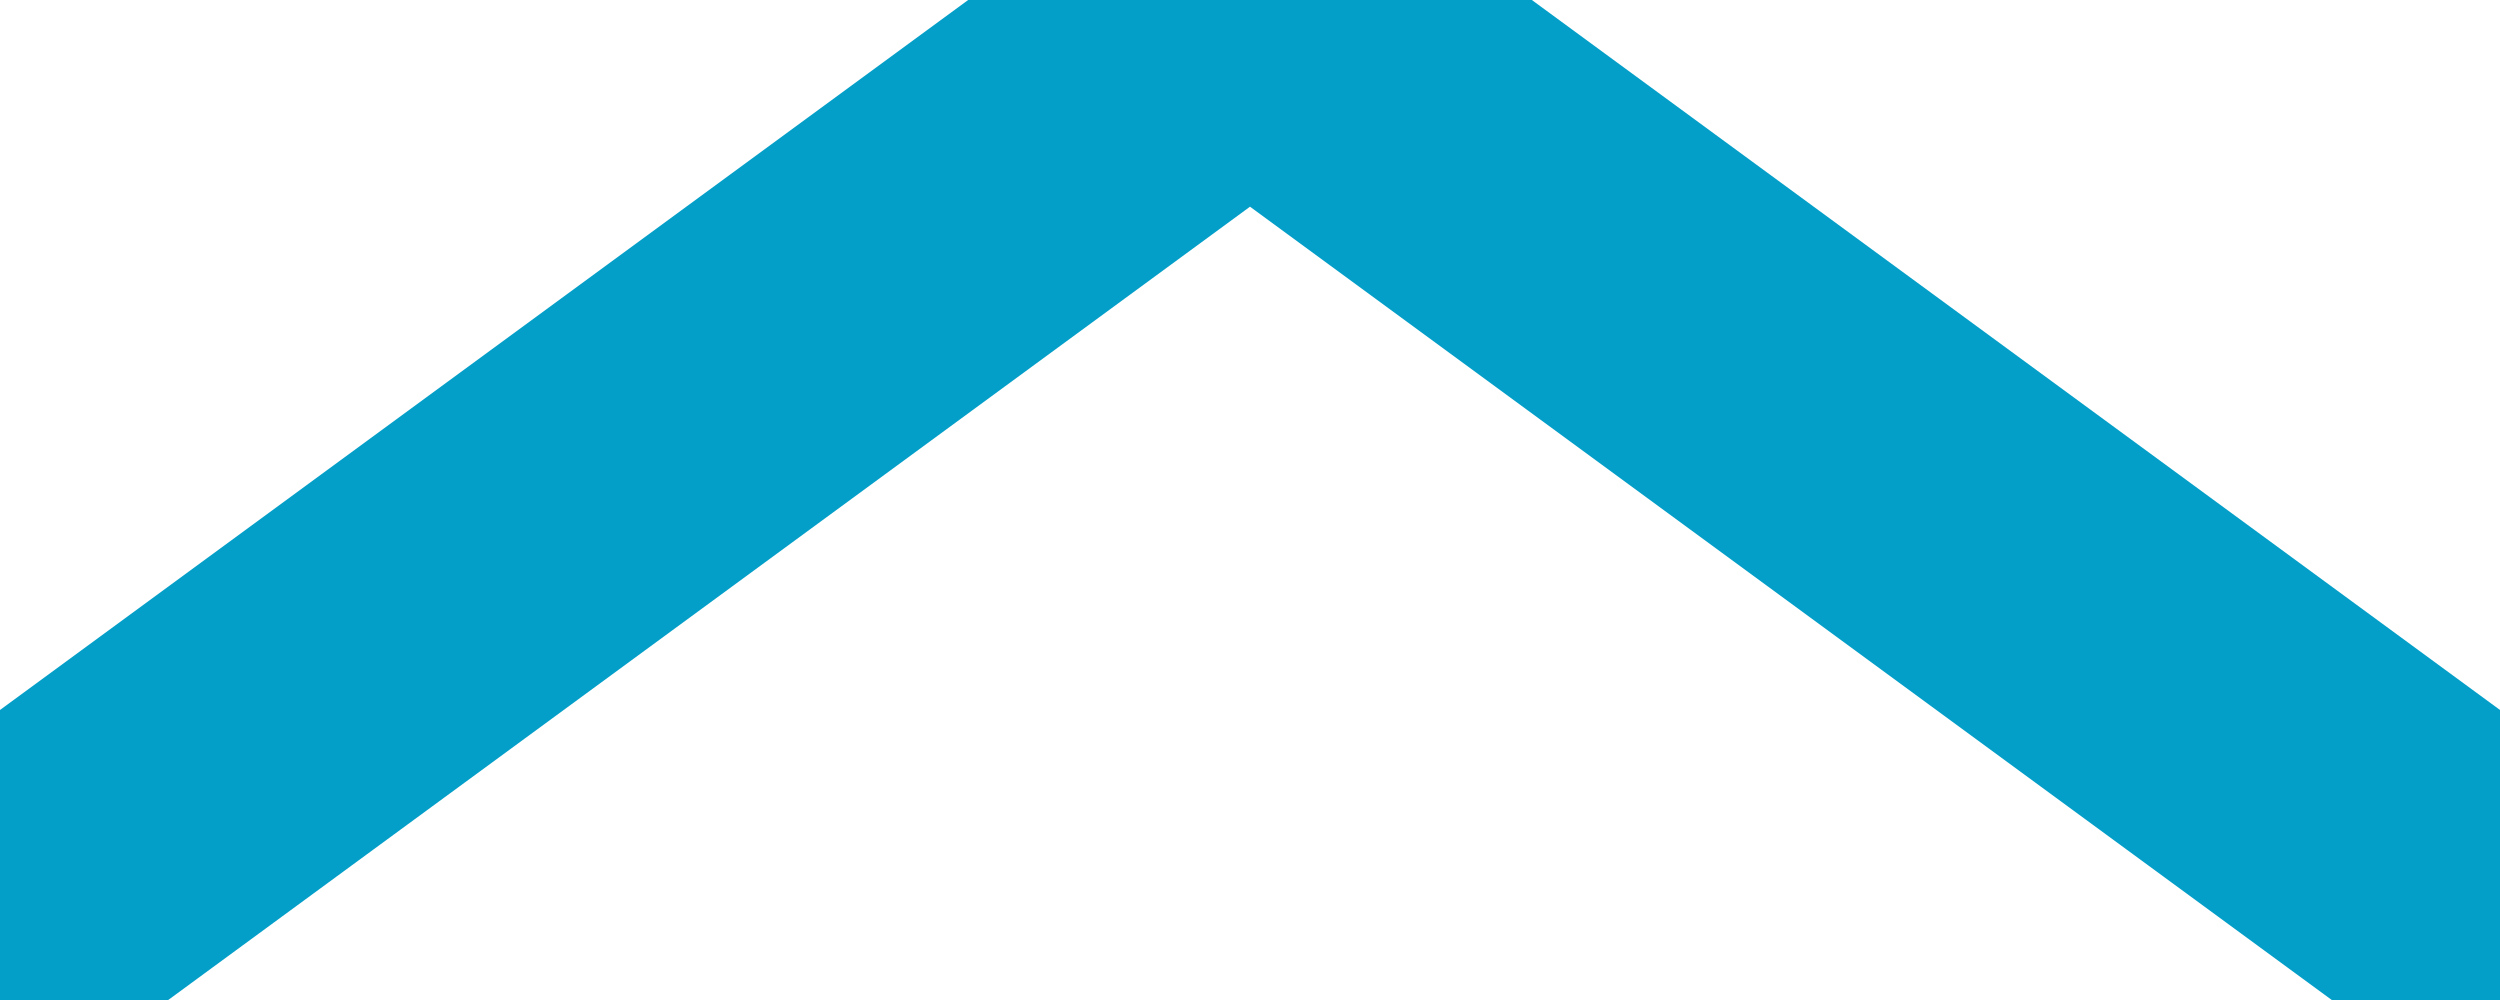
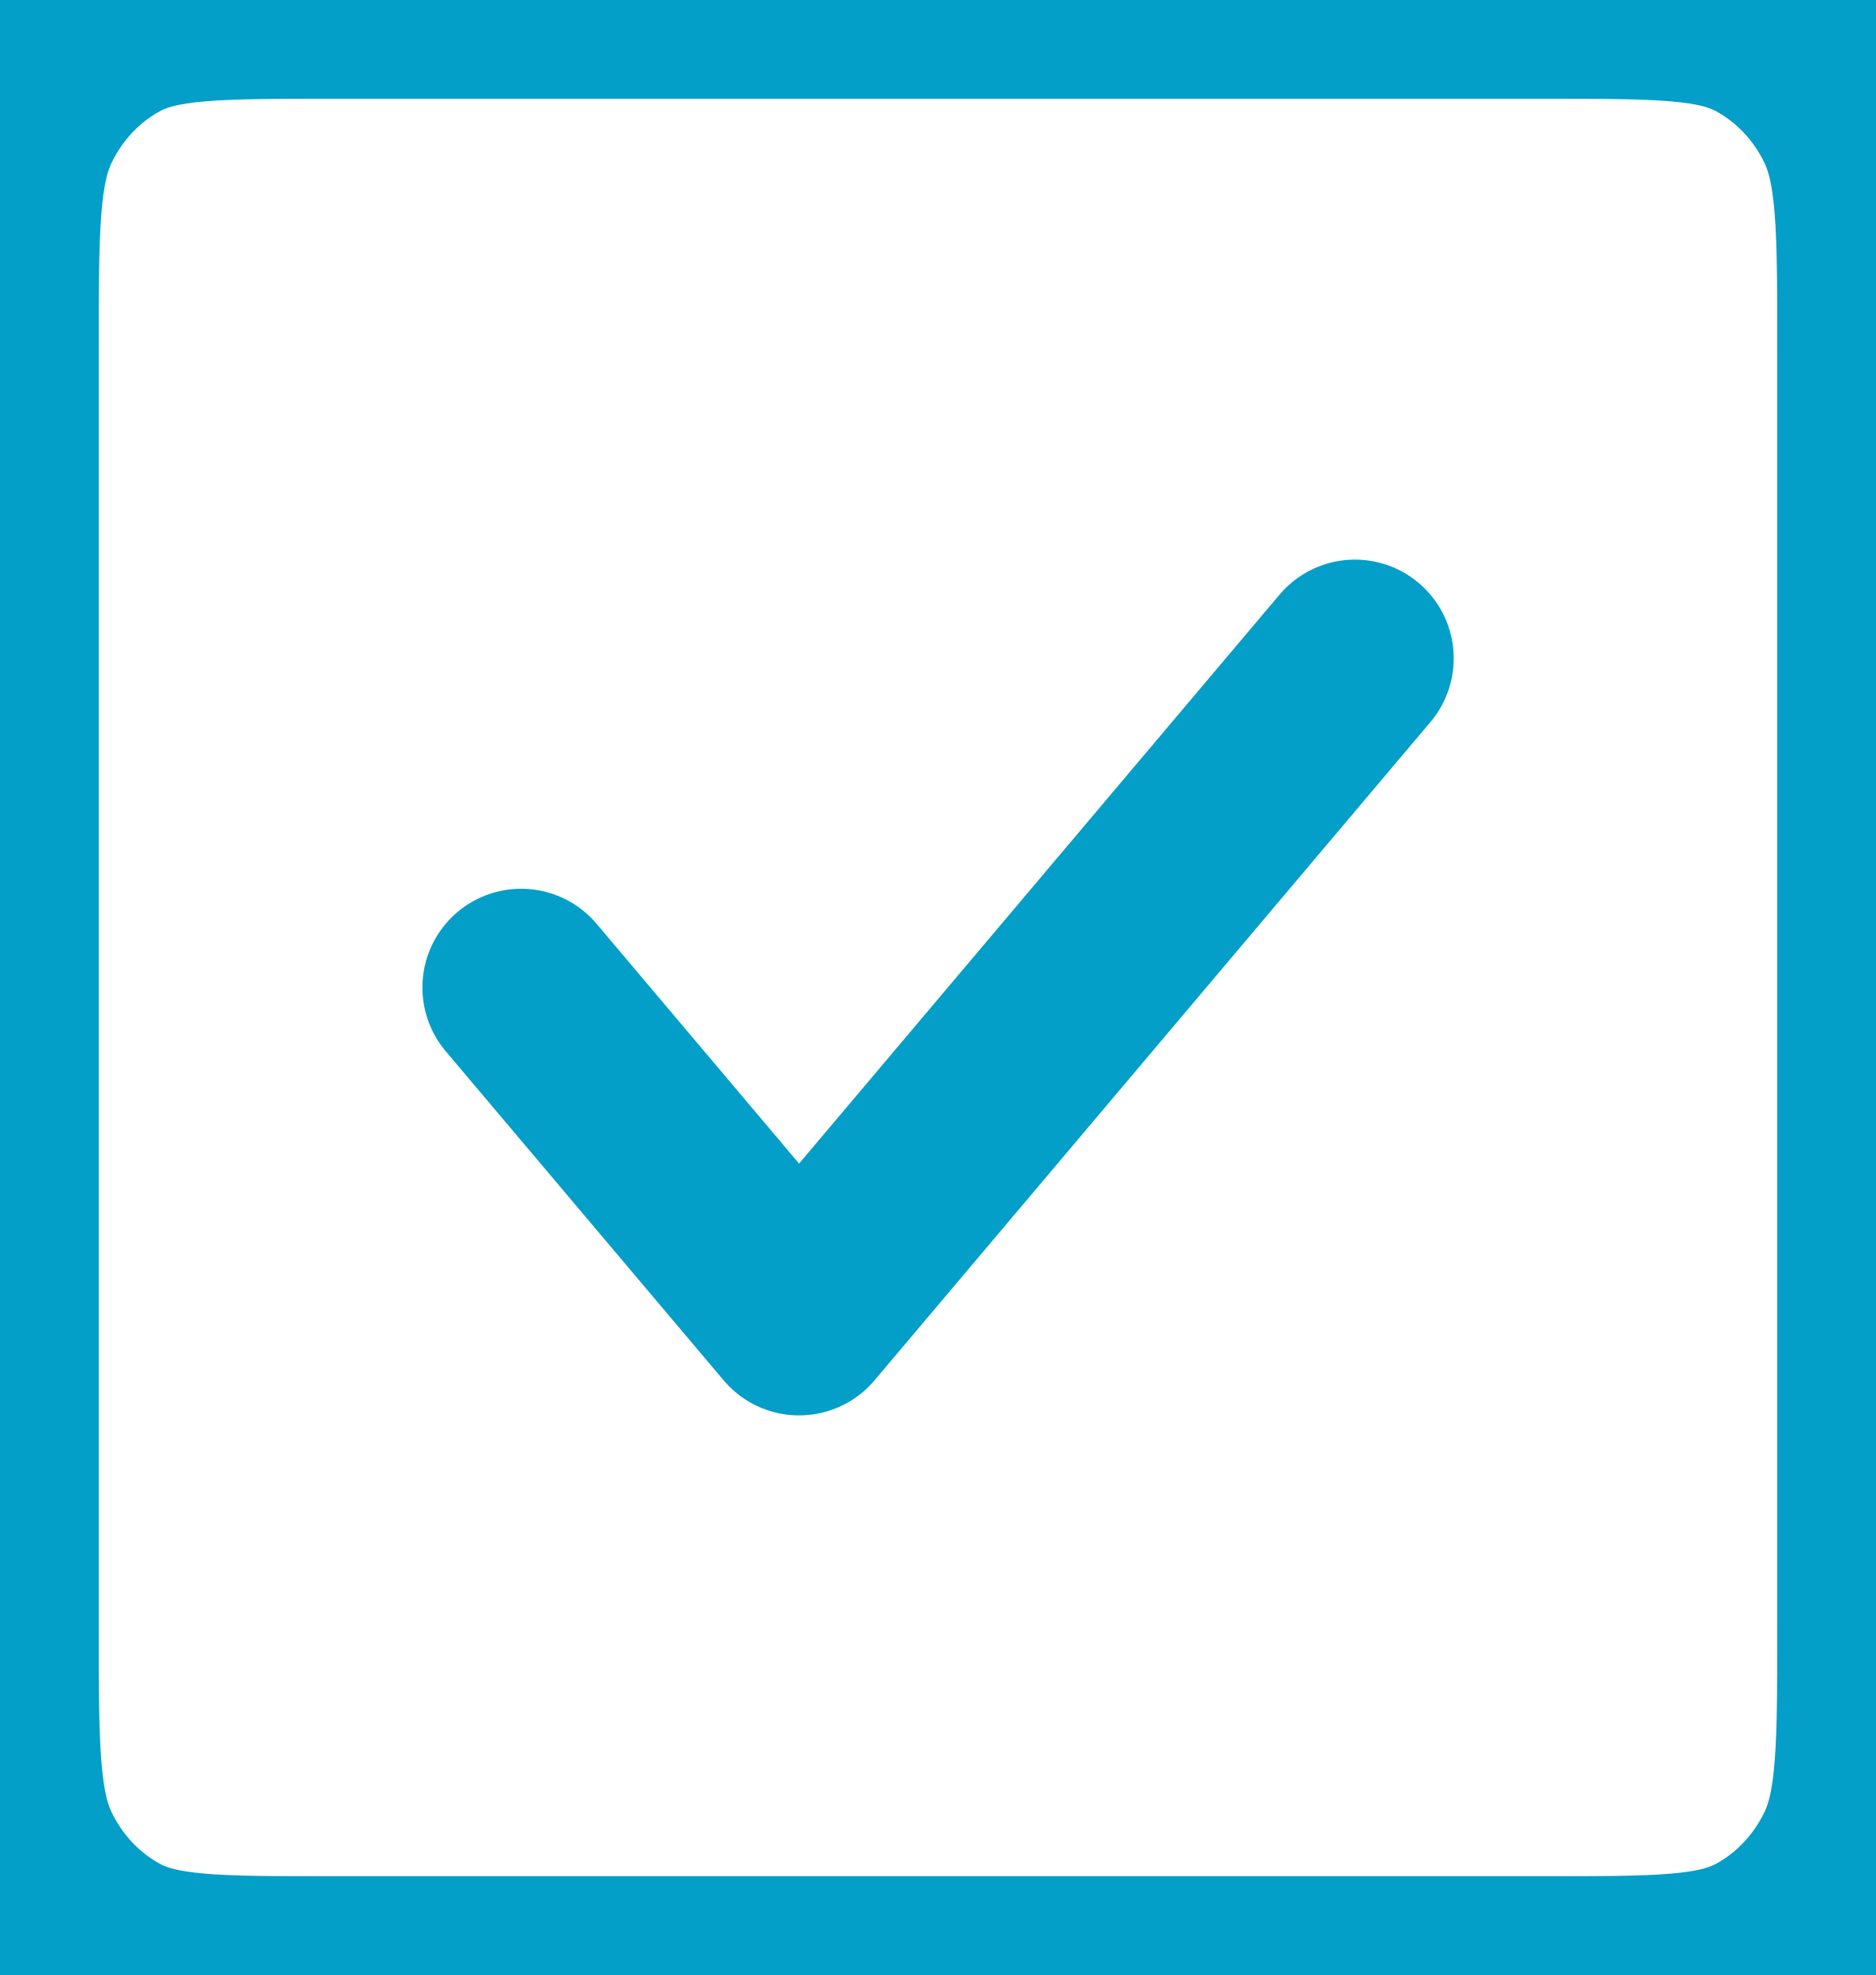
- <svg xmlns="http://www.w3.org/2000/svg" width="15" height="6" viewBox="0 0 15 6" fill="none">
-   <path d="M15 5.5L7.5 0L0 5.5" stroke="#039FC8" stroke-width="2" stroke-linecap="round" stroke-linejoin="round" />
+ <svg xmlns="http://www.w3.org/2000/svg" width="19" height="20" viewBox="0 0 19 20" fill="none">
+   <path d="M13.723 6.667L8.093 13.333L5.278 10M0 16.445V3.556C0 2.311 0 1.688 0.23 1.213C0.432 0.795 0.755 0.455 1.152 0.242C1.604 0 2.196 0 3.378 0H15.622C16.805 0 17.395 0 17.847 0.242C18.244 0.455 18.568 0.795 18.77 1.213C19 1.688 19 2.31 19 3.552V16.448C19 17.691 19 18.312 18.77 18.787C18.568 19.205 18.244 19.545 17.847 19.758C17.395 20 16.805 20 15.626 20H3.375C2.194 20 1.604 20 1.152 19.758C0.755 19.545 0.432 19.205 0.23 18.787C0 18.311 0 17.689 0 16.445Z" stroke="#039FC8" stroke-width="2" stroke-linecap="round" stroke-linejoin="round" />
</svg>
